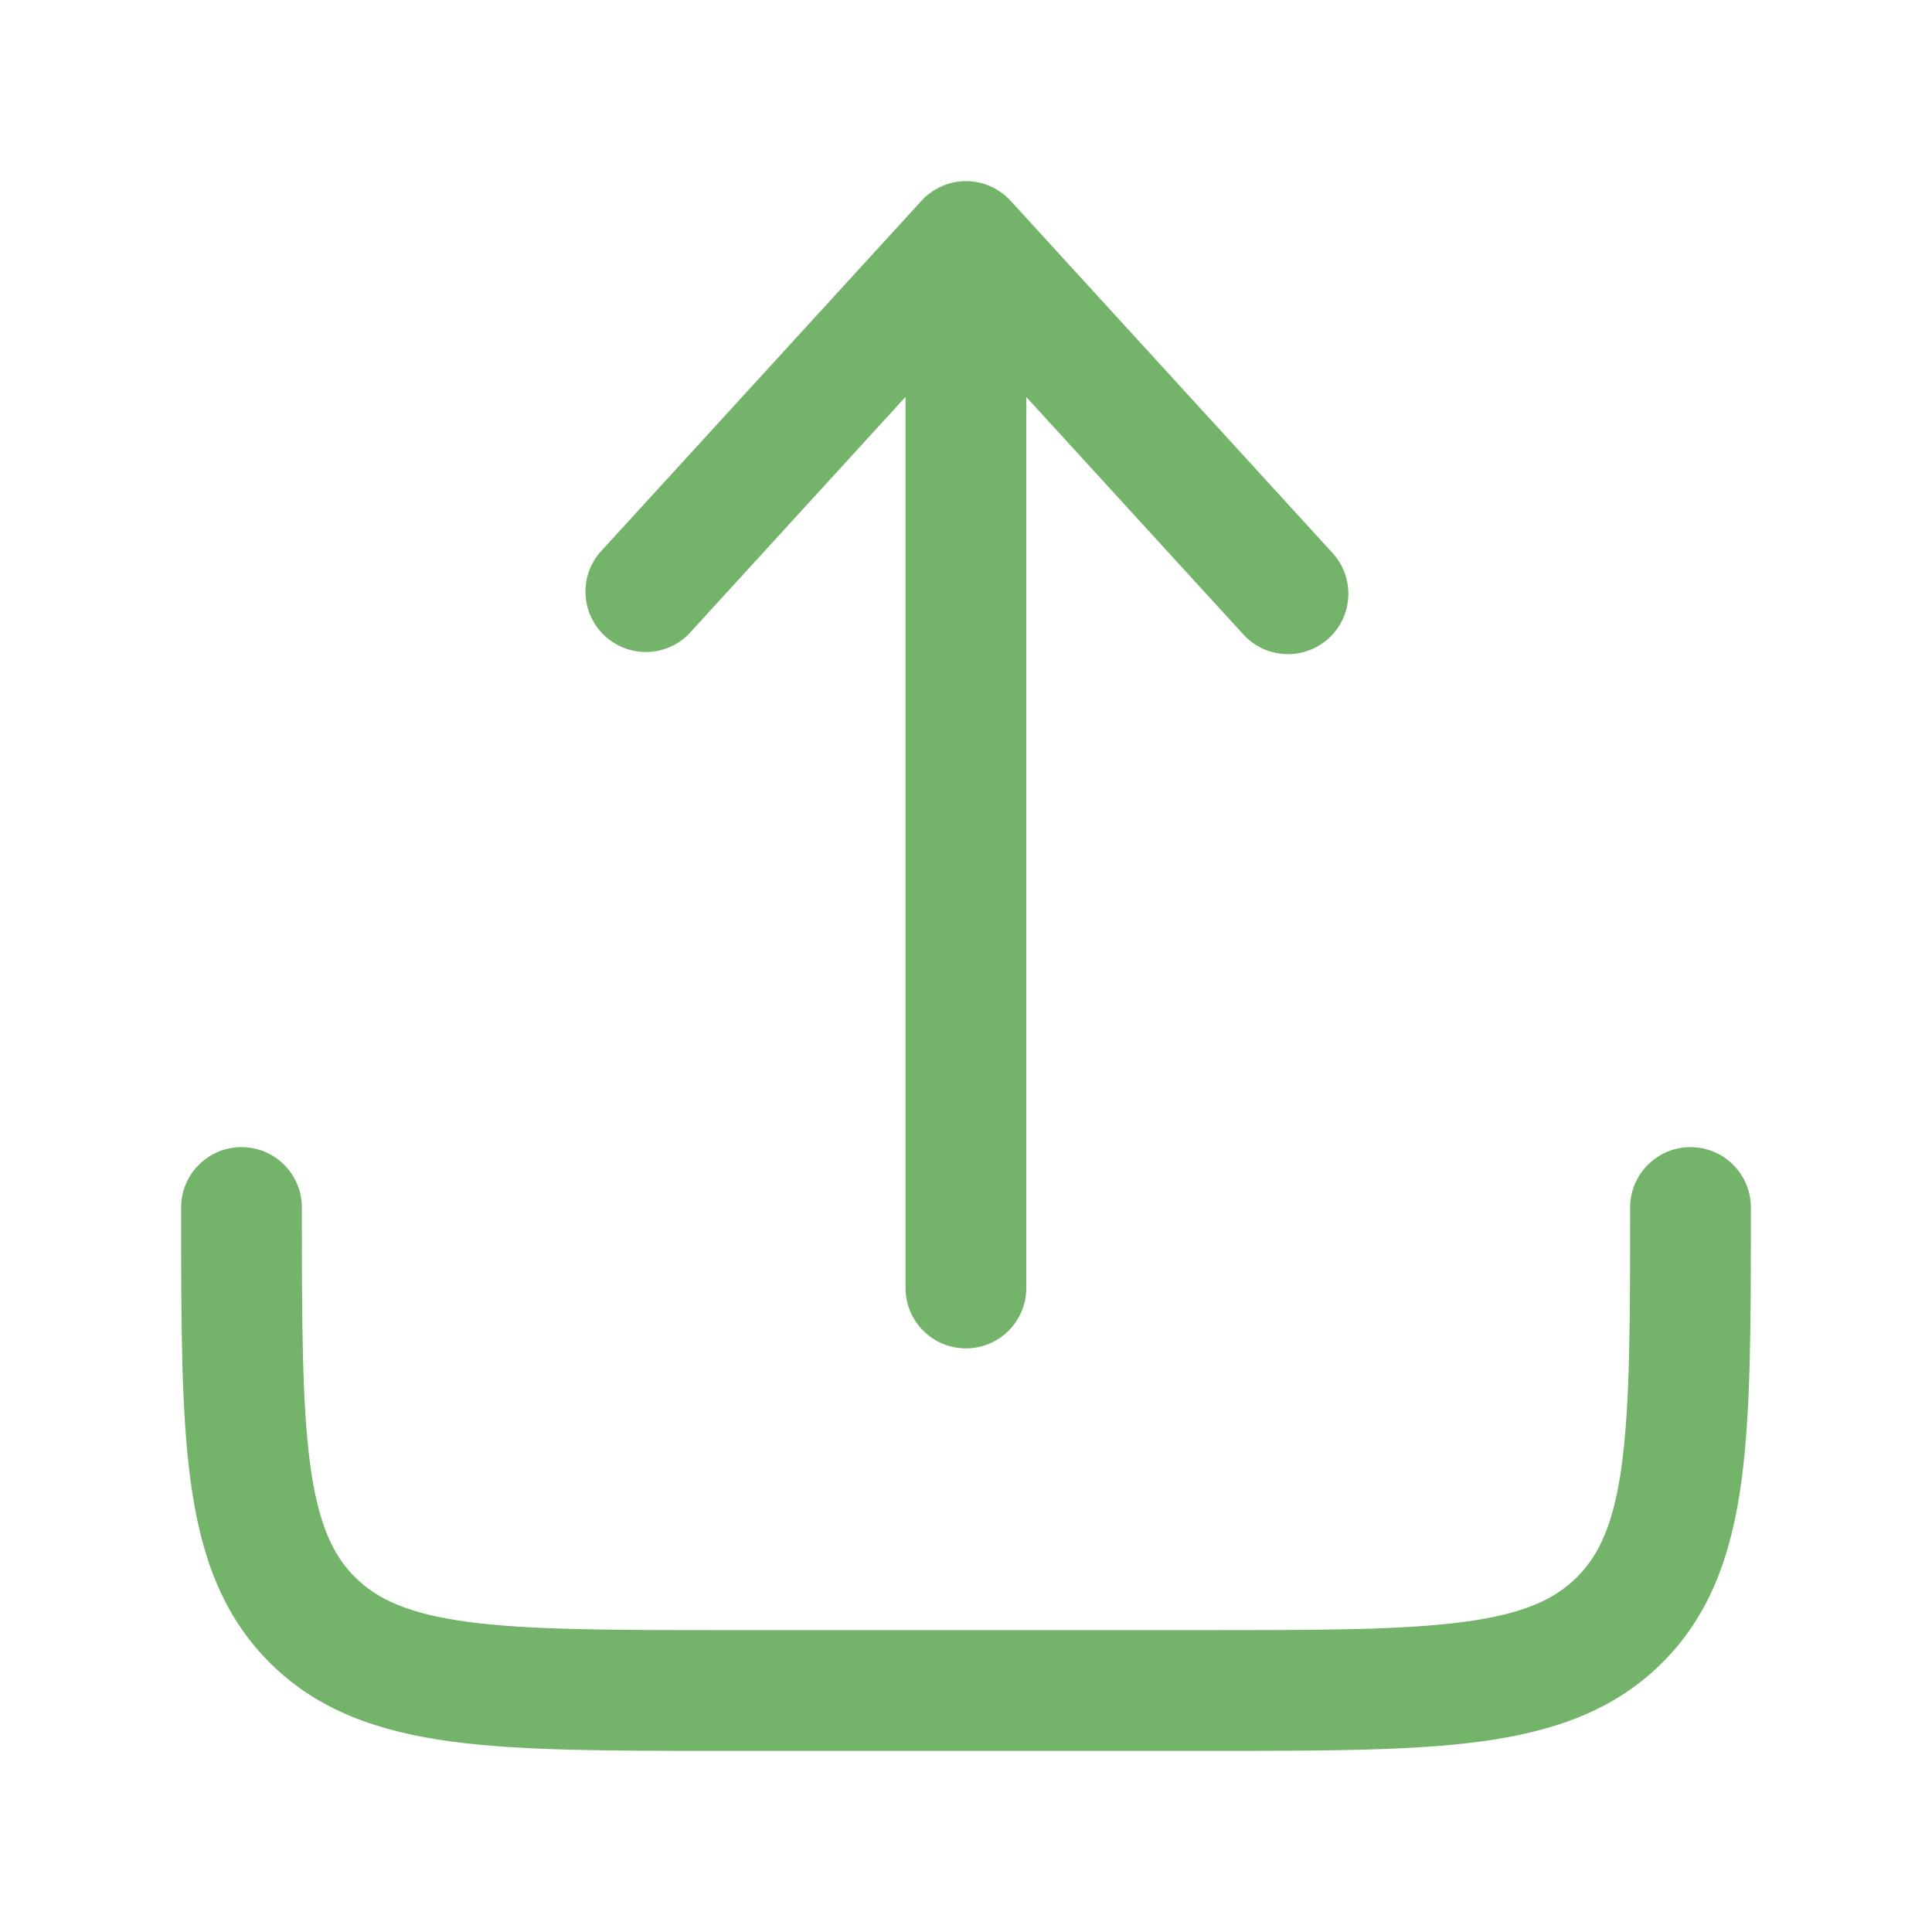
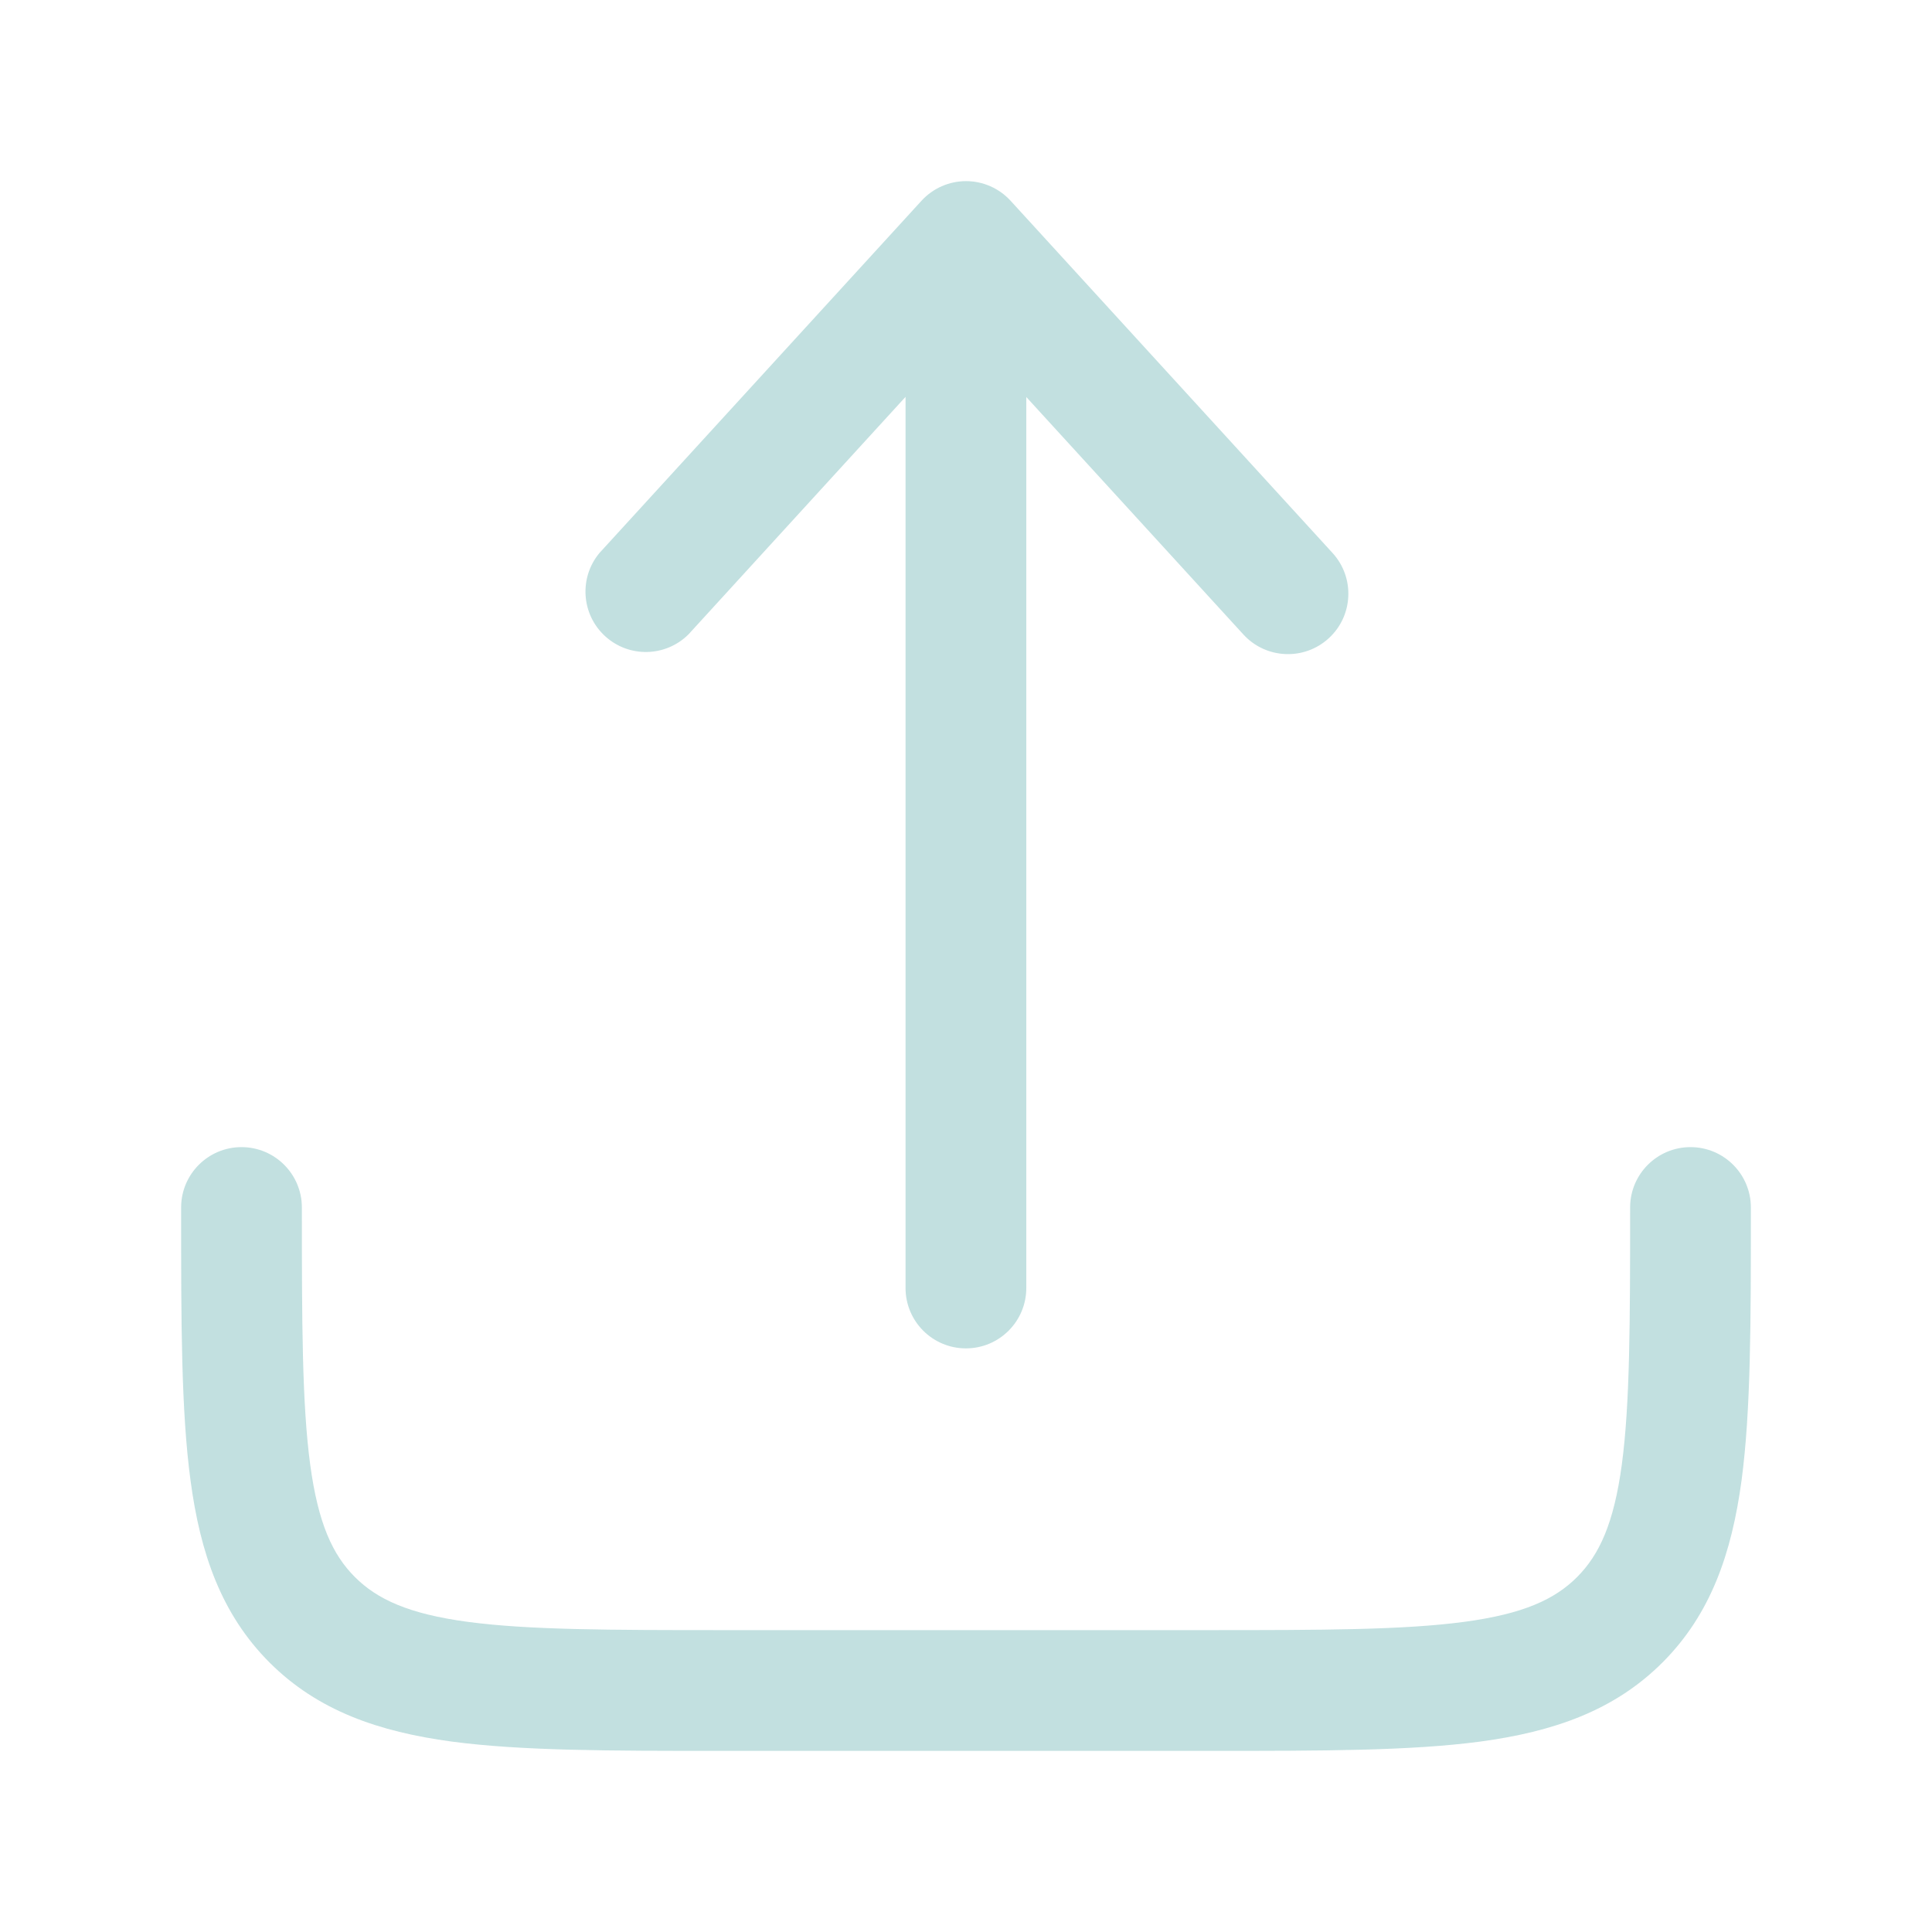
<svg xmlns="http://www.w3.org/2000/svg" width="24" height="24" viewBox="0 0 24 24">
-   <path fill="hsl(112, 33%, 56%)" d="M12.554 2.494a.75.75 0 0 0-1.107 0l-4 4.375A.75.75 0 0 0 8.553 7.88l2.696-2.95V16a.75.75 0 0 0 1.5 0V4.932l2.697 2.95a.75.75 0 1 0 1.107-1.013z" />
-   <path fill="hsl(112, 33%, 56%)" d="M3.75 15a.75.75 0 0 0-1.5 0v.055c0 1.367 0 2.47.117 3.337c.12.9.38 1.658.981 2.26c.602.602 1.36.86 2.26.982c.867.116 1.97.116 3.337.116h6.11c1.367 0 2.47 0 3.337-.116c.9-.122 1.658-.38 2.26-.982c.602-.602.86-1.36.982-2.26c.116-.867.116-1.97.116-3.337V15a.75.75 0 0 0-1.5 0c0 1.435-.002 2.436-.103 3.192c-.099.734-.28 1.122-.556 1.399c-.277.277-.665.457-1.4.556c-.755.101-1.756.103-3.191.103H9c-1.435 0-2.437-.002-3.192-.103c-.734-.099-1.122-.28-1.399-.556c-.277-.277-.457-.665-.556-1.4c-.101-.755-.103-1.756-.103-3.191" />
+   <path fill="hsl(180, 33%, 82%)" d="M12.554 2.494a.75.75 0 0 0-1.107 0l-4 4.375A.75.75 0 0 0 8.553 7.88l2.696-2.95V16a.75.75 0 0 0 1.5 0V4.932l2.697 2.95a.75.75 0 1 0 1.107-1.013z" />
+   <path fill="hsl(180, 33%, 82%)" d="M3.75 15a.75.75 0 0 0-1.5 0v.055c0 1.367 0 2.47.117 3.337c.12.9.38 1.658.981 2.26c.602.602 1.36.86 2.26.982c.867.116 1.97.116 3.337.116h6.11c1.367 0 2.47 0 3.337-.116c.9-.122 1.658-.38 2.26-.982c.602-.602.86-1.36.982-2.26c.116-.867.116-1.97.116-3.337V15a.75.75 0 0 0-1.5 0c0 1.435-.002 2.436-.103 3.192c-.099.734-.28 1.122-.556 1.399c-.277.277-.665.457-1.4.556c-.755.101-1.756.103-3.191.103H9c-1.435 0-2.437-.002-3.192-.103c-.734-.099-1.122-.28-1.399-.556c-.277-.277-.457-.665-.556-1.4c-.101-.755-.103-1.756-.103-3.191" />
</svg>
